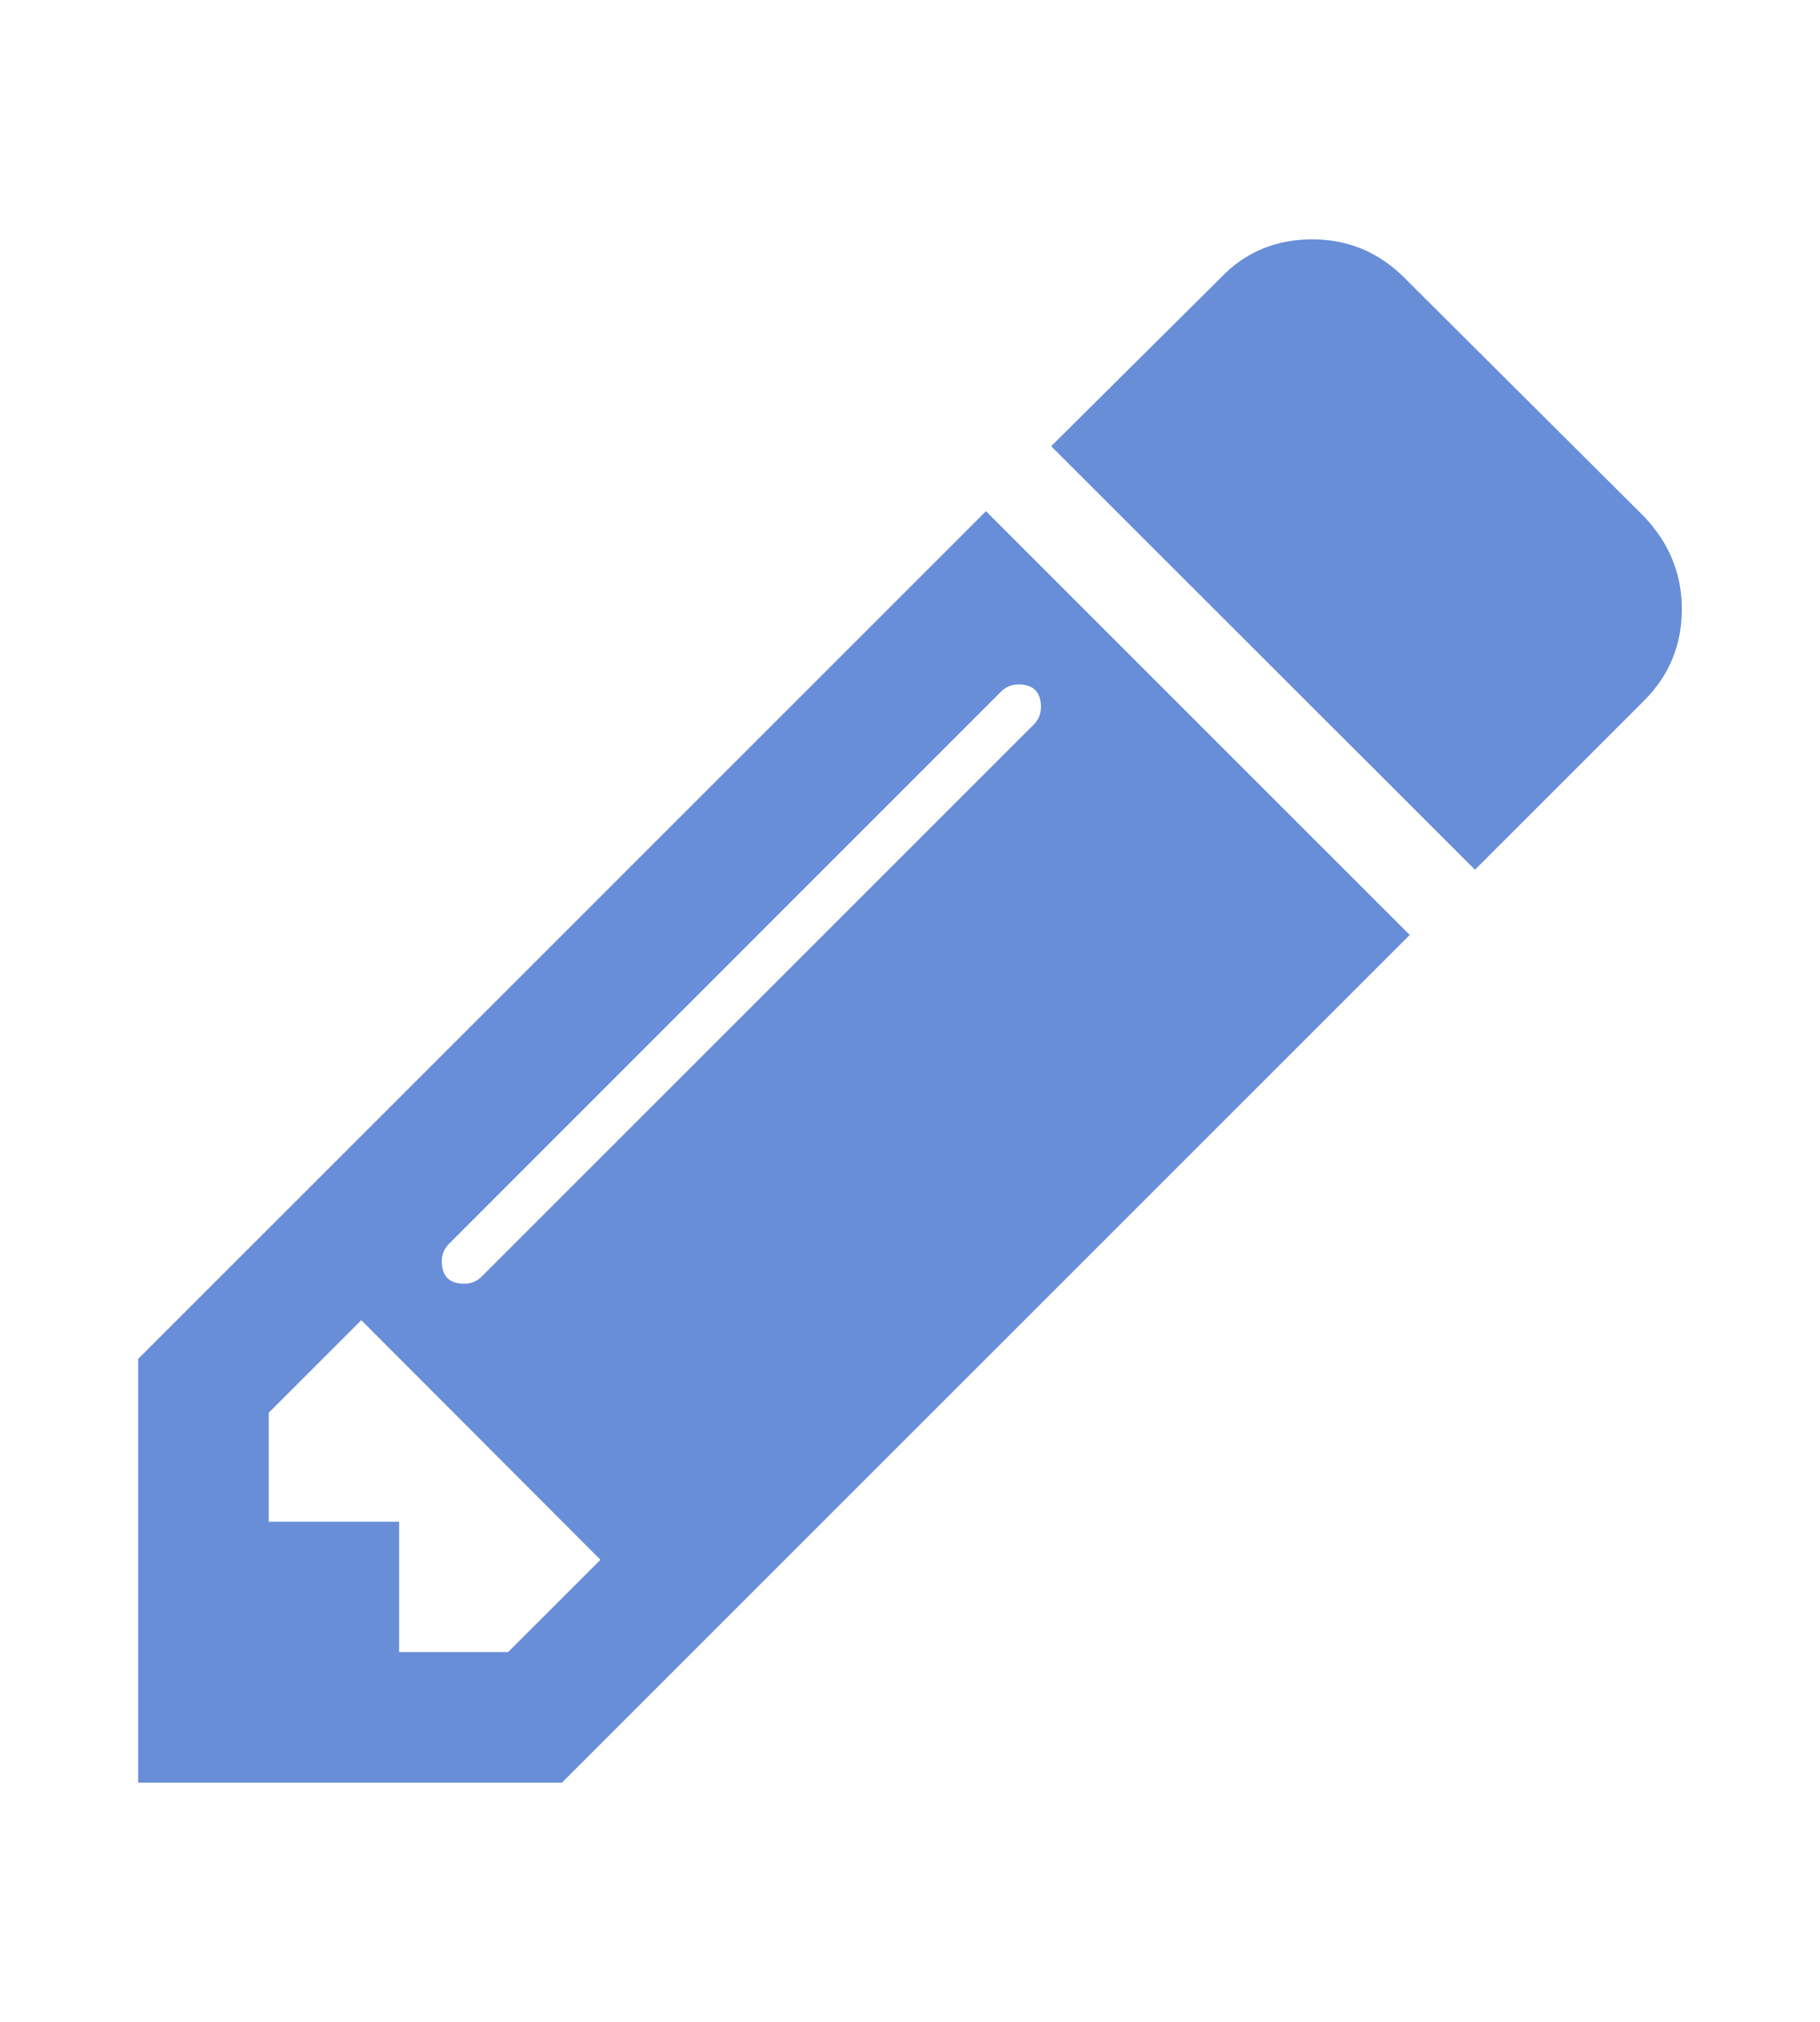
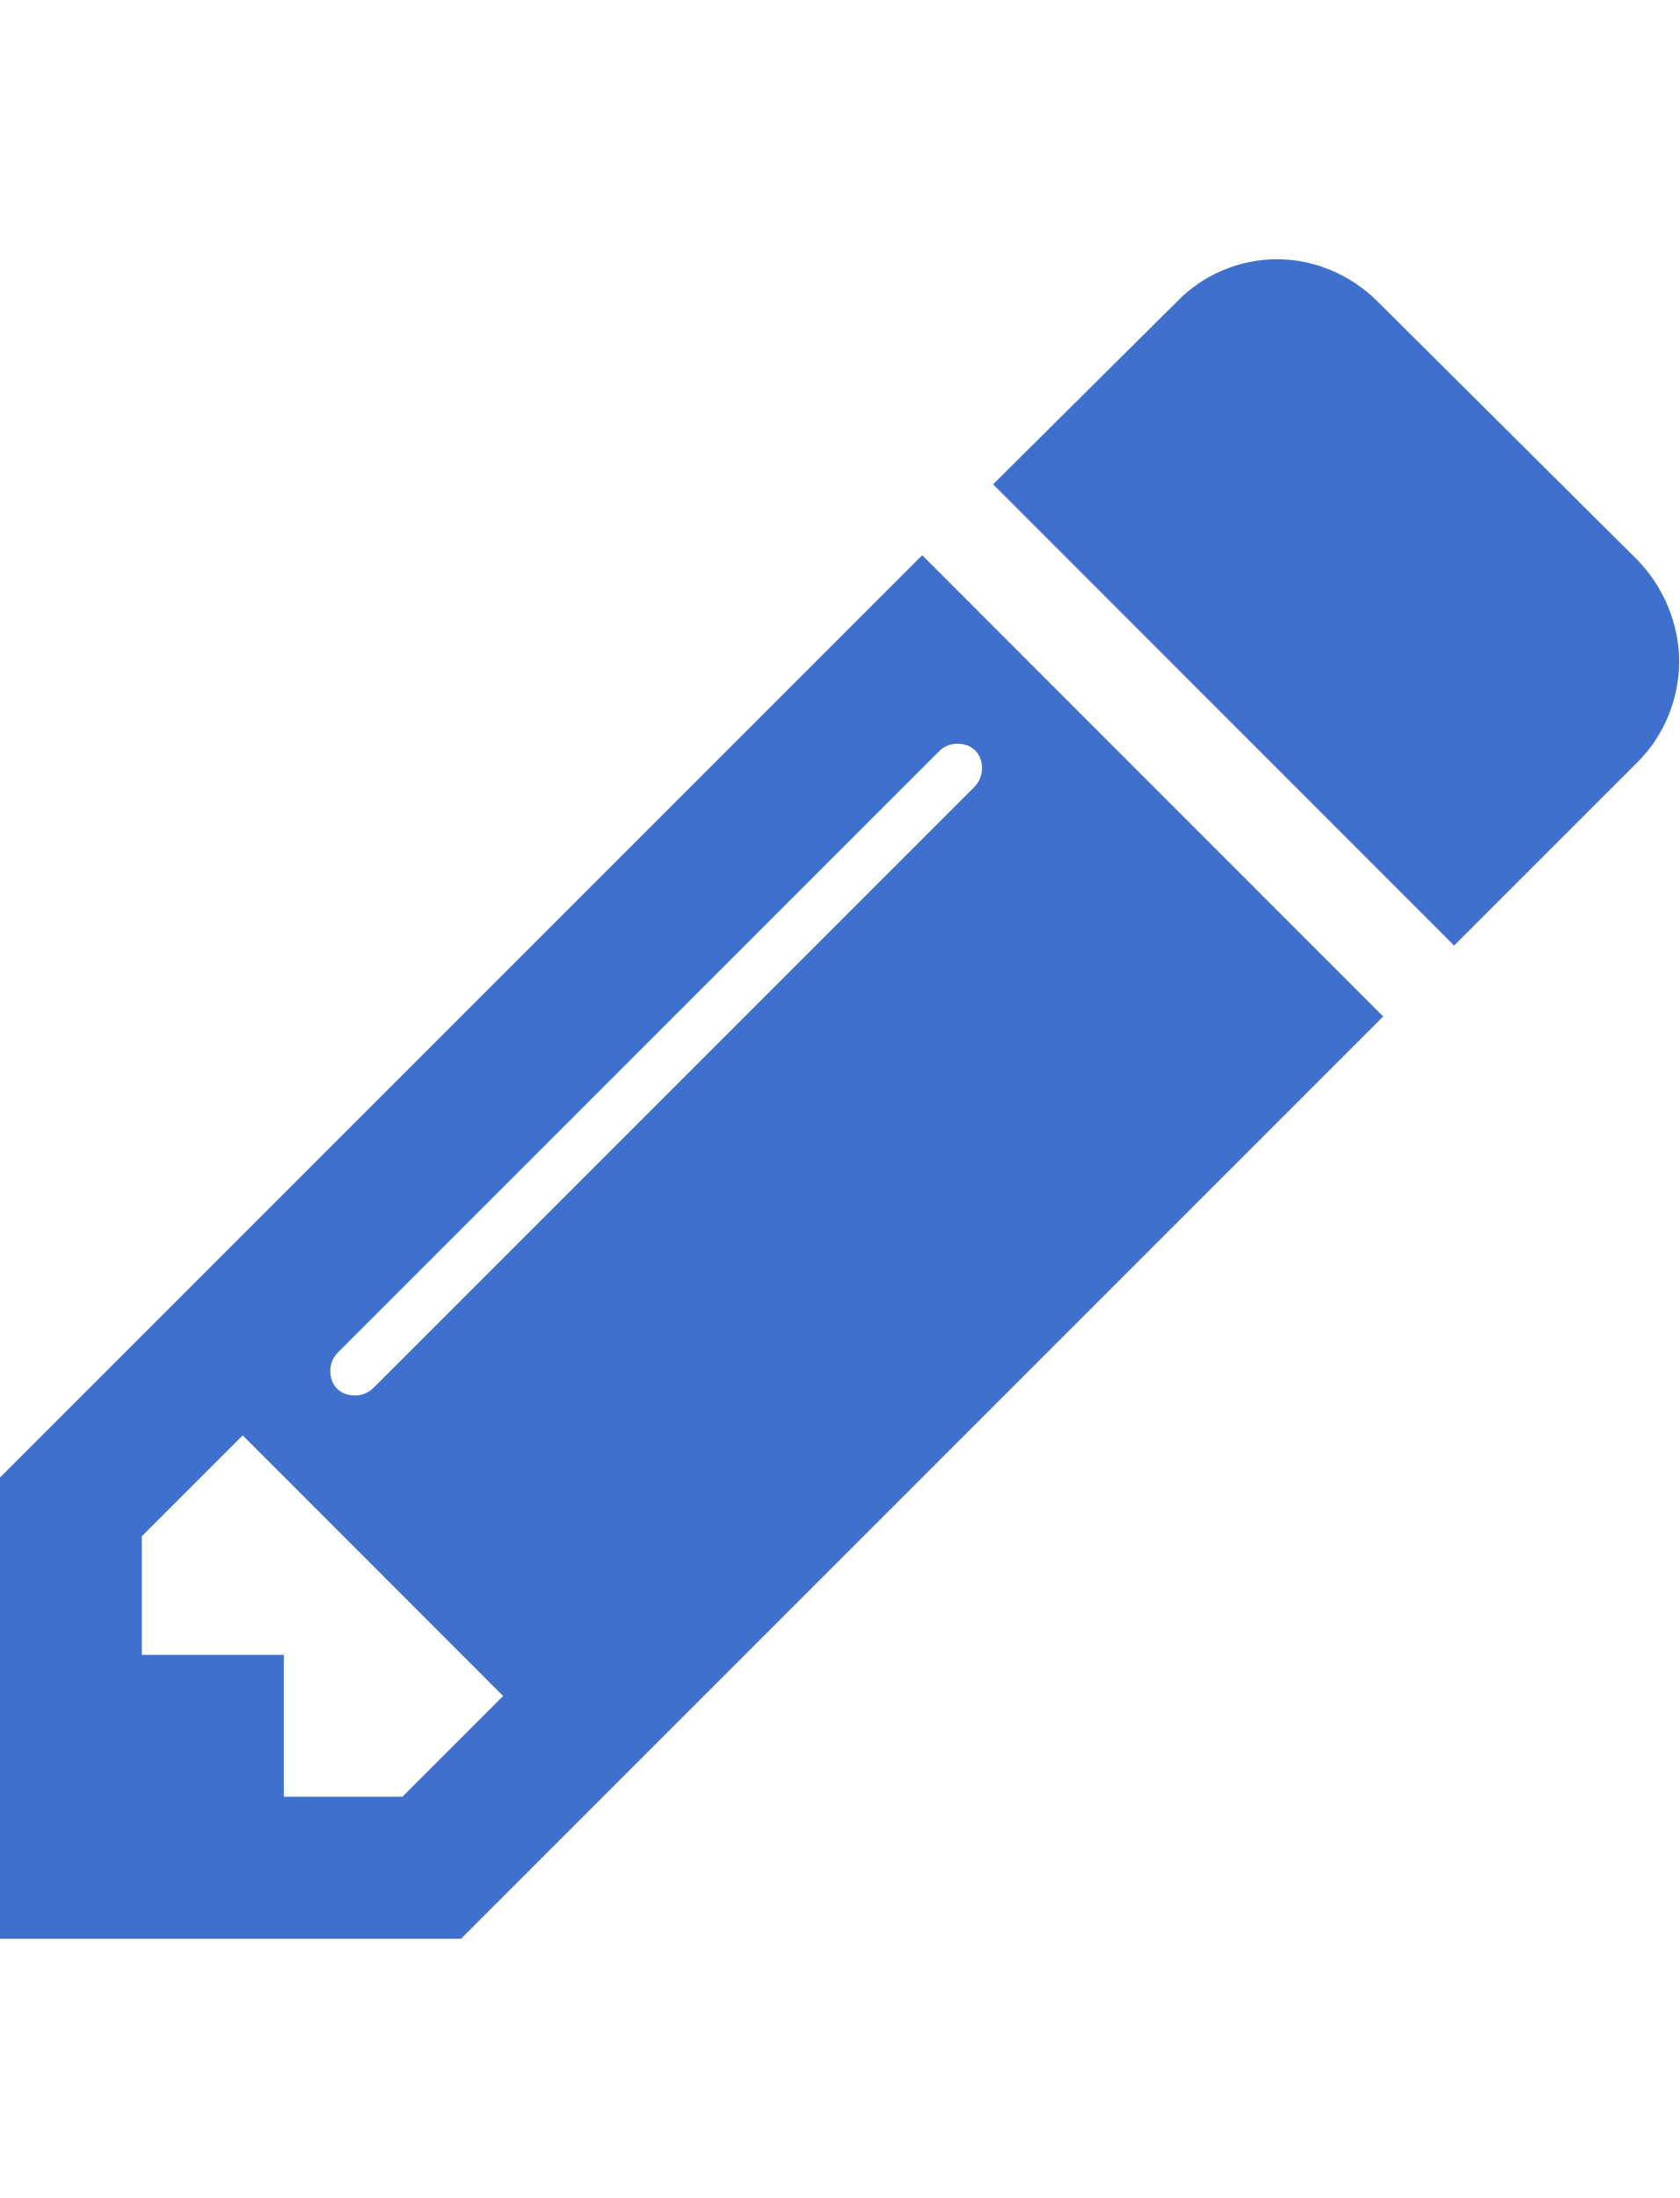
- <svg xmlns="http://www.w3.org/2000/svg" version="1.1" id="Calque_1" x="0px" y="0px" viewBox="0 0 818.1 909" style="enable-background:new 0 0 818.1 909;" xml:space="preserve">
+ <svg xmlns="http://www.w3.org/2000/svg" version="1.1" id="Calque_1" x="0px" y="0px" viewBox="0 0 694.488 909" style="enable-background:new 0 0 694.488 909;" xml:space="preserve">
  <style type="text/css">
- 	.st0{fill:#688ED8;}
+ 	.st0{fill:#3F70CE;}
</style>
-   <path class="st0" d="M228.3,742.8l41.6-41.6L162.4,593.5l-41.6,41.6v49h58.6v58.6H228.3L228.3,742.8z M467.9,317.8  c0-6.7-3.4-10.1-10.1-10.1c-3.1,0-5.7,1.1-7.8,3.2L201.8,559.2c-2.1,2.1-3.2,4.7-3.2,7.8c0,6.7,3.4,10.1,10.1,10.1  c3.1,0,5.7-1.1,7.8-3.2l248.3-248.3C466.9,323.5,467.9,320.8,467.9,317.8z M443.2,229.8l190.5,190.5L252.6,801.4H62.1V610.9  L443.2,229.8z M756,273.8c0,16.2-5.7,29.9-17,41.2l-76,76L472.5,200.6l76.1-75.6c11-11.6,24.8-17.4,41.2-17.4  c16.2,0,30.1,5.8,41.6,17.4L739,232.2C750.3,244.1,756,258,756,273.8z" />
+   <path class="st0" d="M166.434,743.049l41.65-41.65l-107.697-107.78l-41.732,41.732v49.043  h58.737v58.654h49.043H166.434z M406.145,317.681c0-5.997-4.107-10.104-10.104-10.104  c-2.711,0-5.504,0.904-7.722,3.204L139.818,559.281  c-2.3,2.3-3.204,5.011-3.204,7.804c0,5.915,4.107,10.022,10.104,10.022  c2.711,0,5.504-0.904,7.804-3.204l248.419-248.419  C405.241,323.185,406.145,320.392,406.145,317.681L406.145,317.681z M381.418,229.617  l190.668,190.75L190.668,801.785H0V611.035L381.418,229.617z M694.488,273.649  c0,15.608-6.408,30.724-16.923,41.239l-76.152,76.152L410.745,200.29l76.07-75.577  c10.597-11.008,25.713-17.498,41.321-17.498c15.608,0,30.642,6.49,41.65,17.498  l107.78,107.205C688.081,242.925,694.488,258.041,694.488,273.649z" />
</svg>
